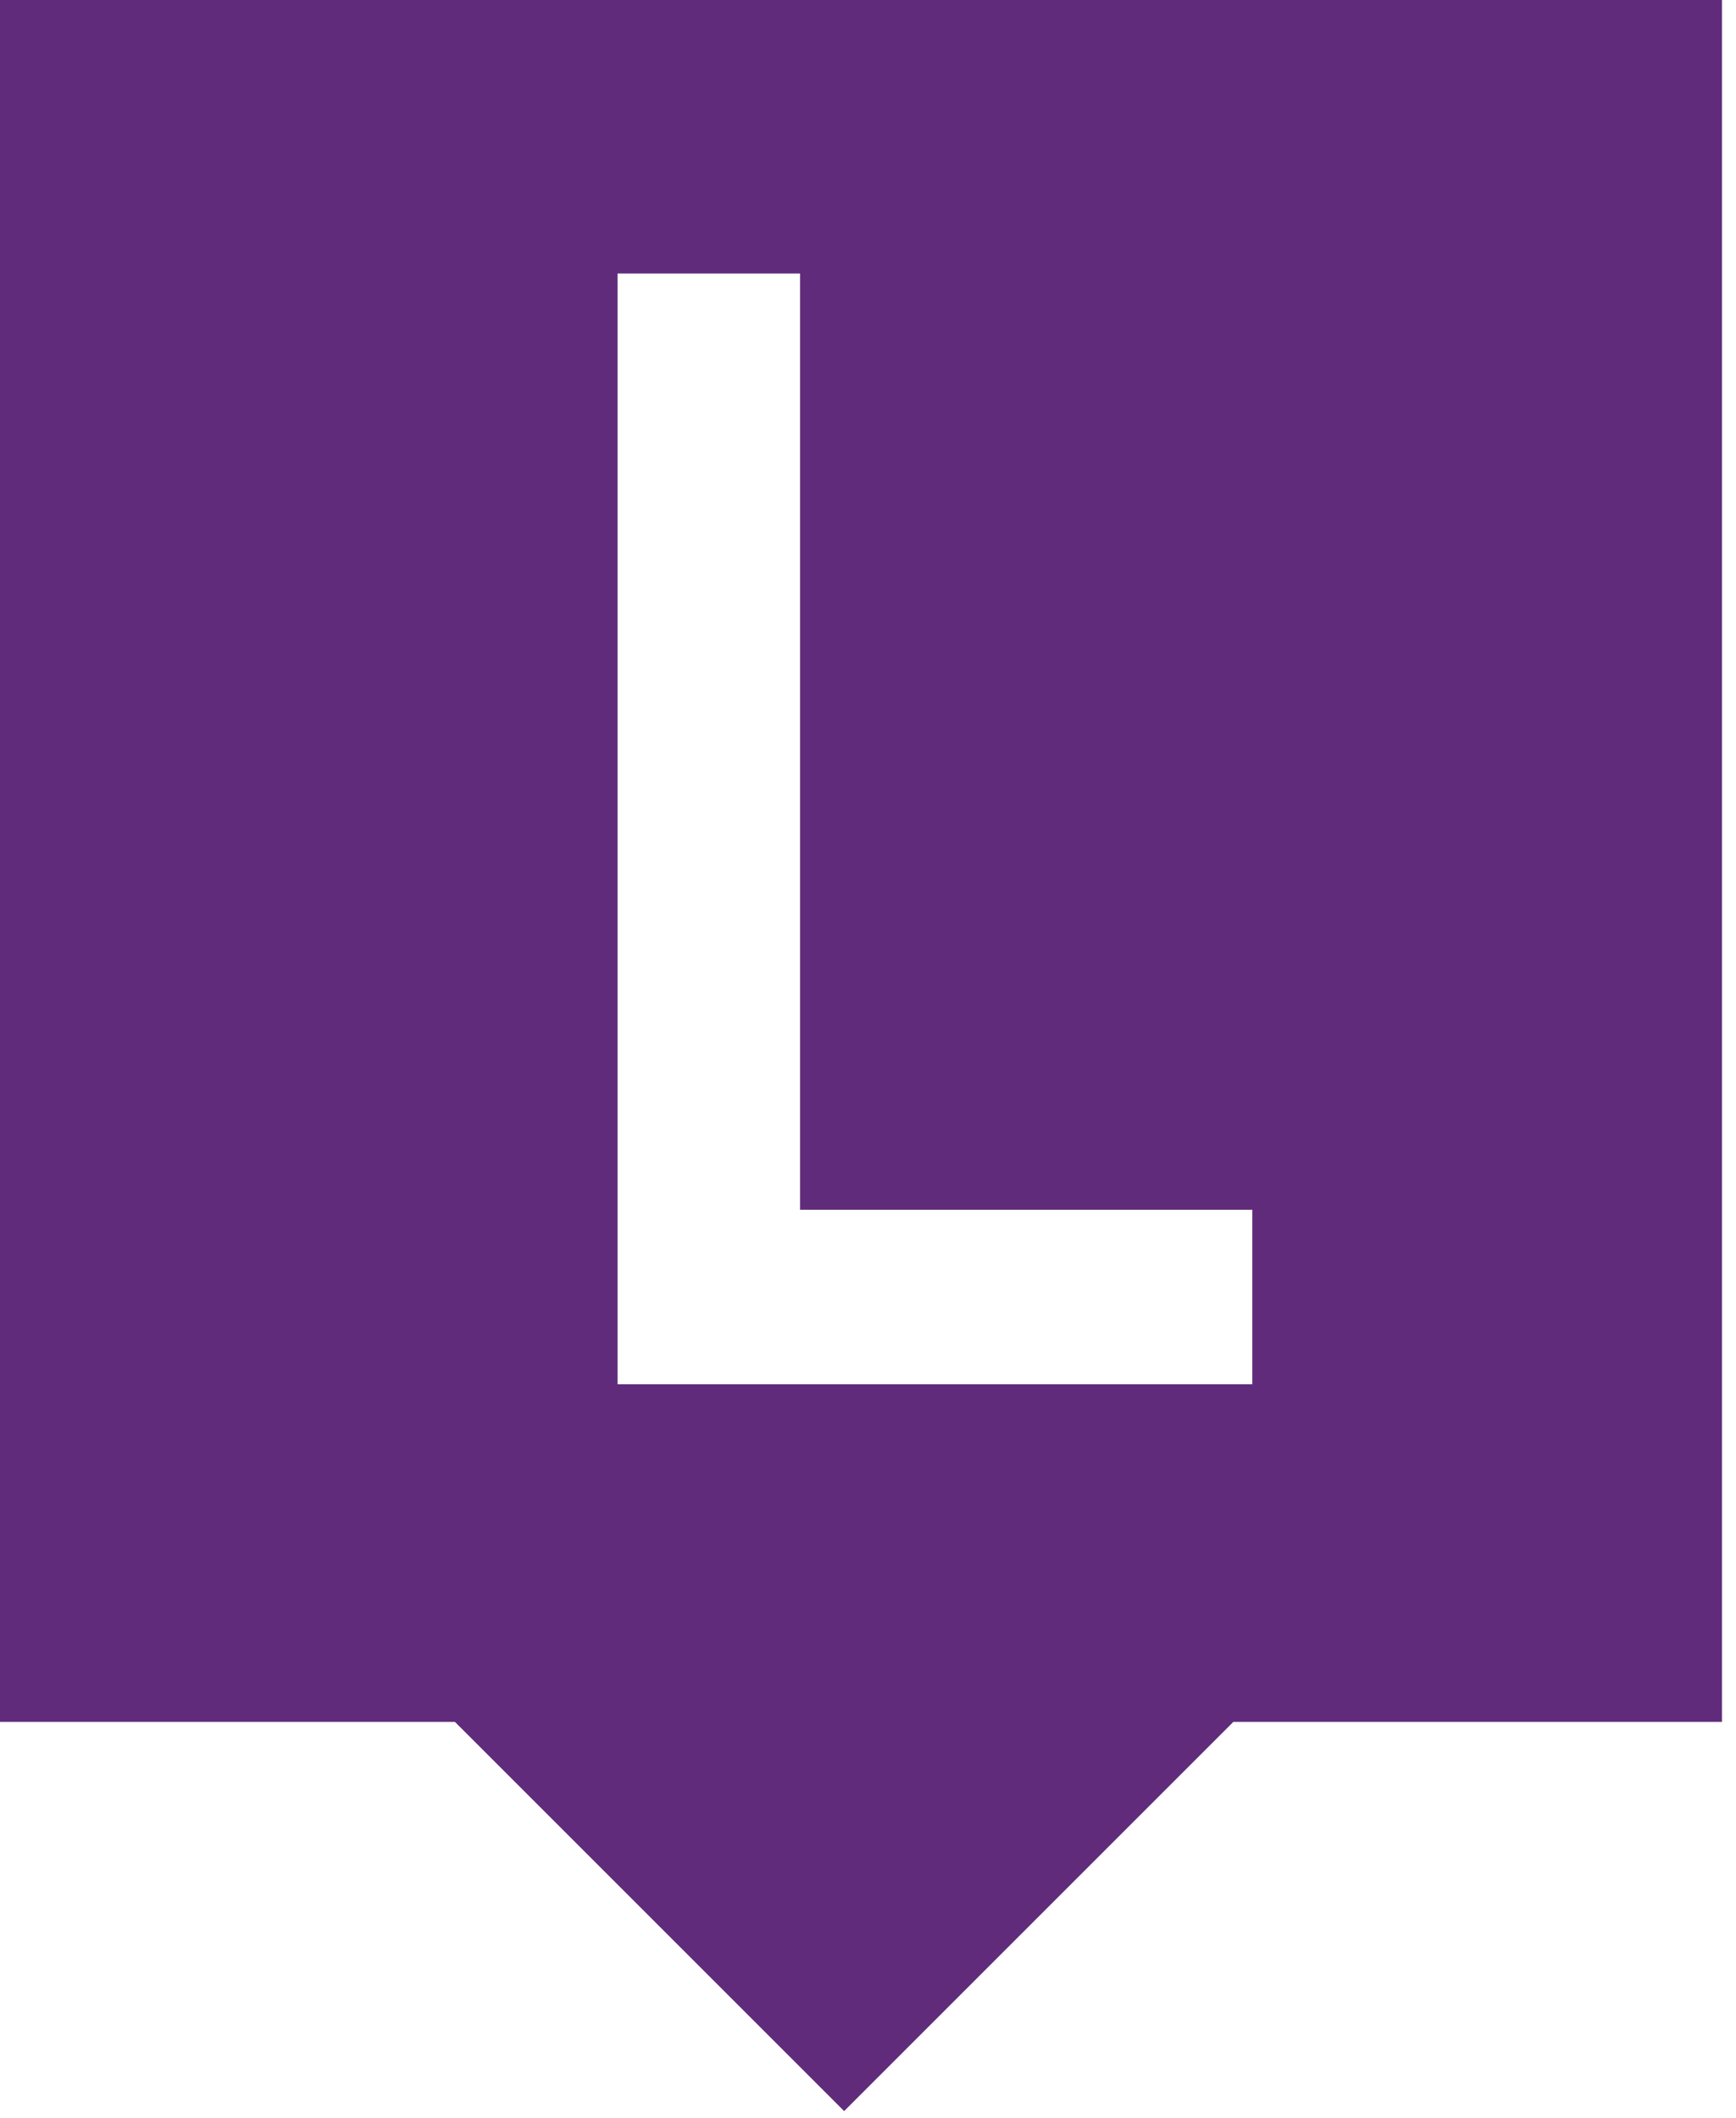
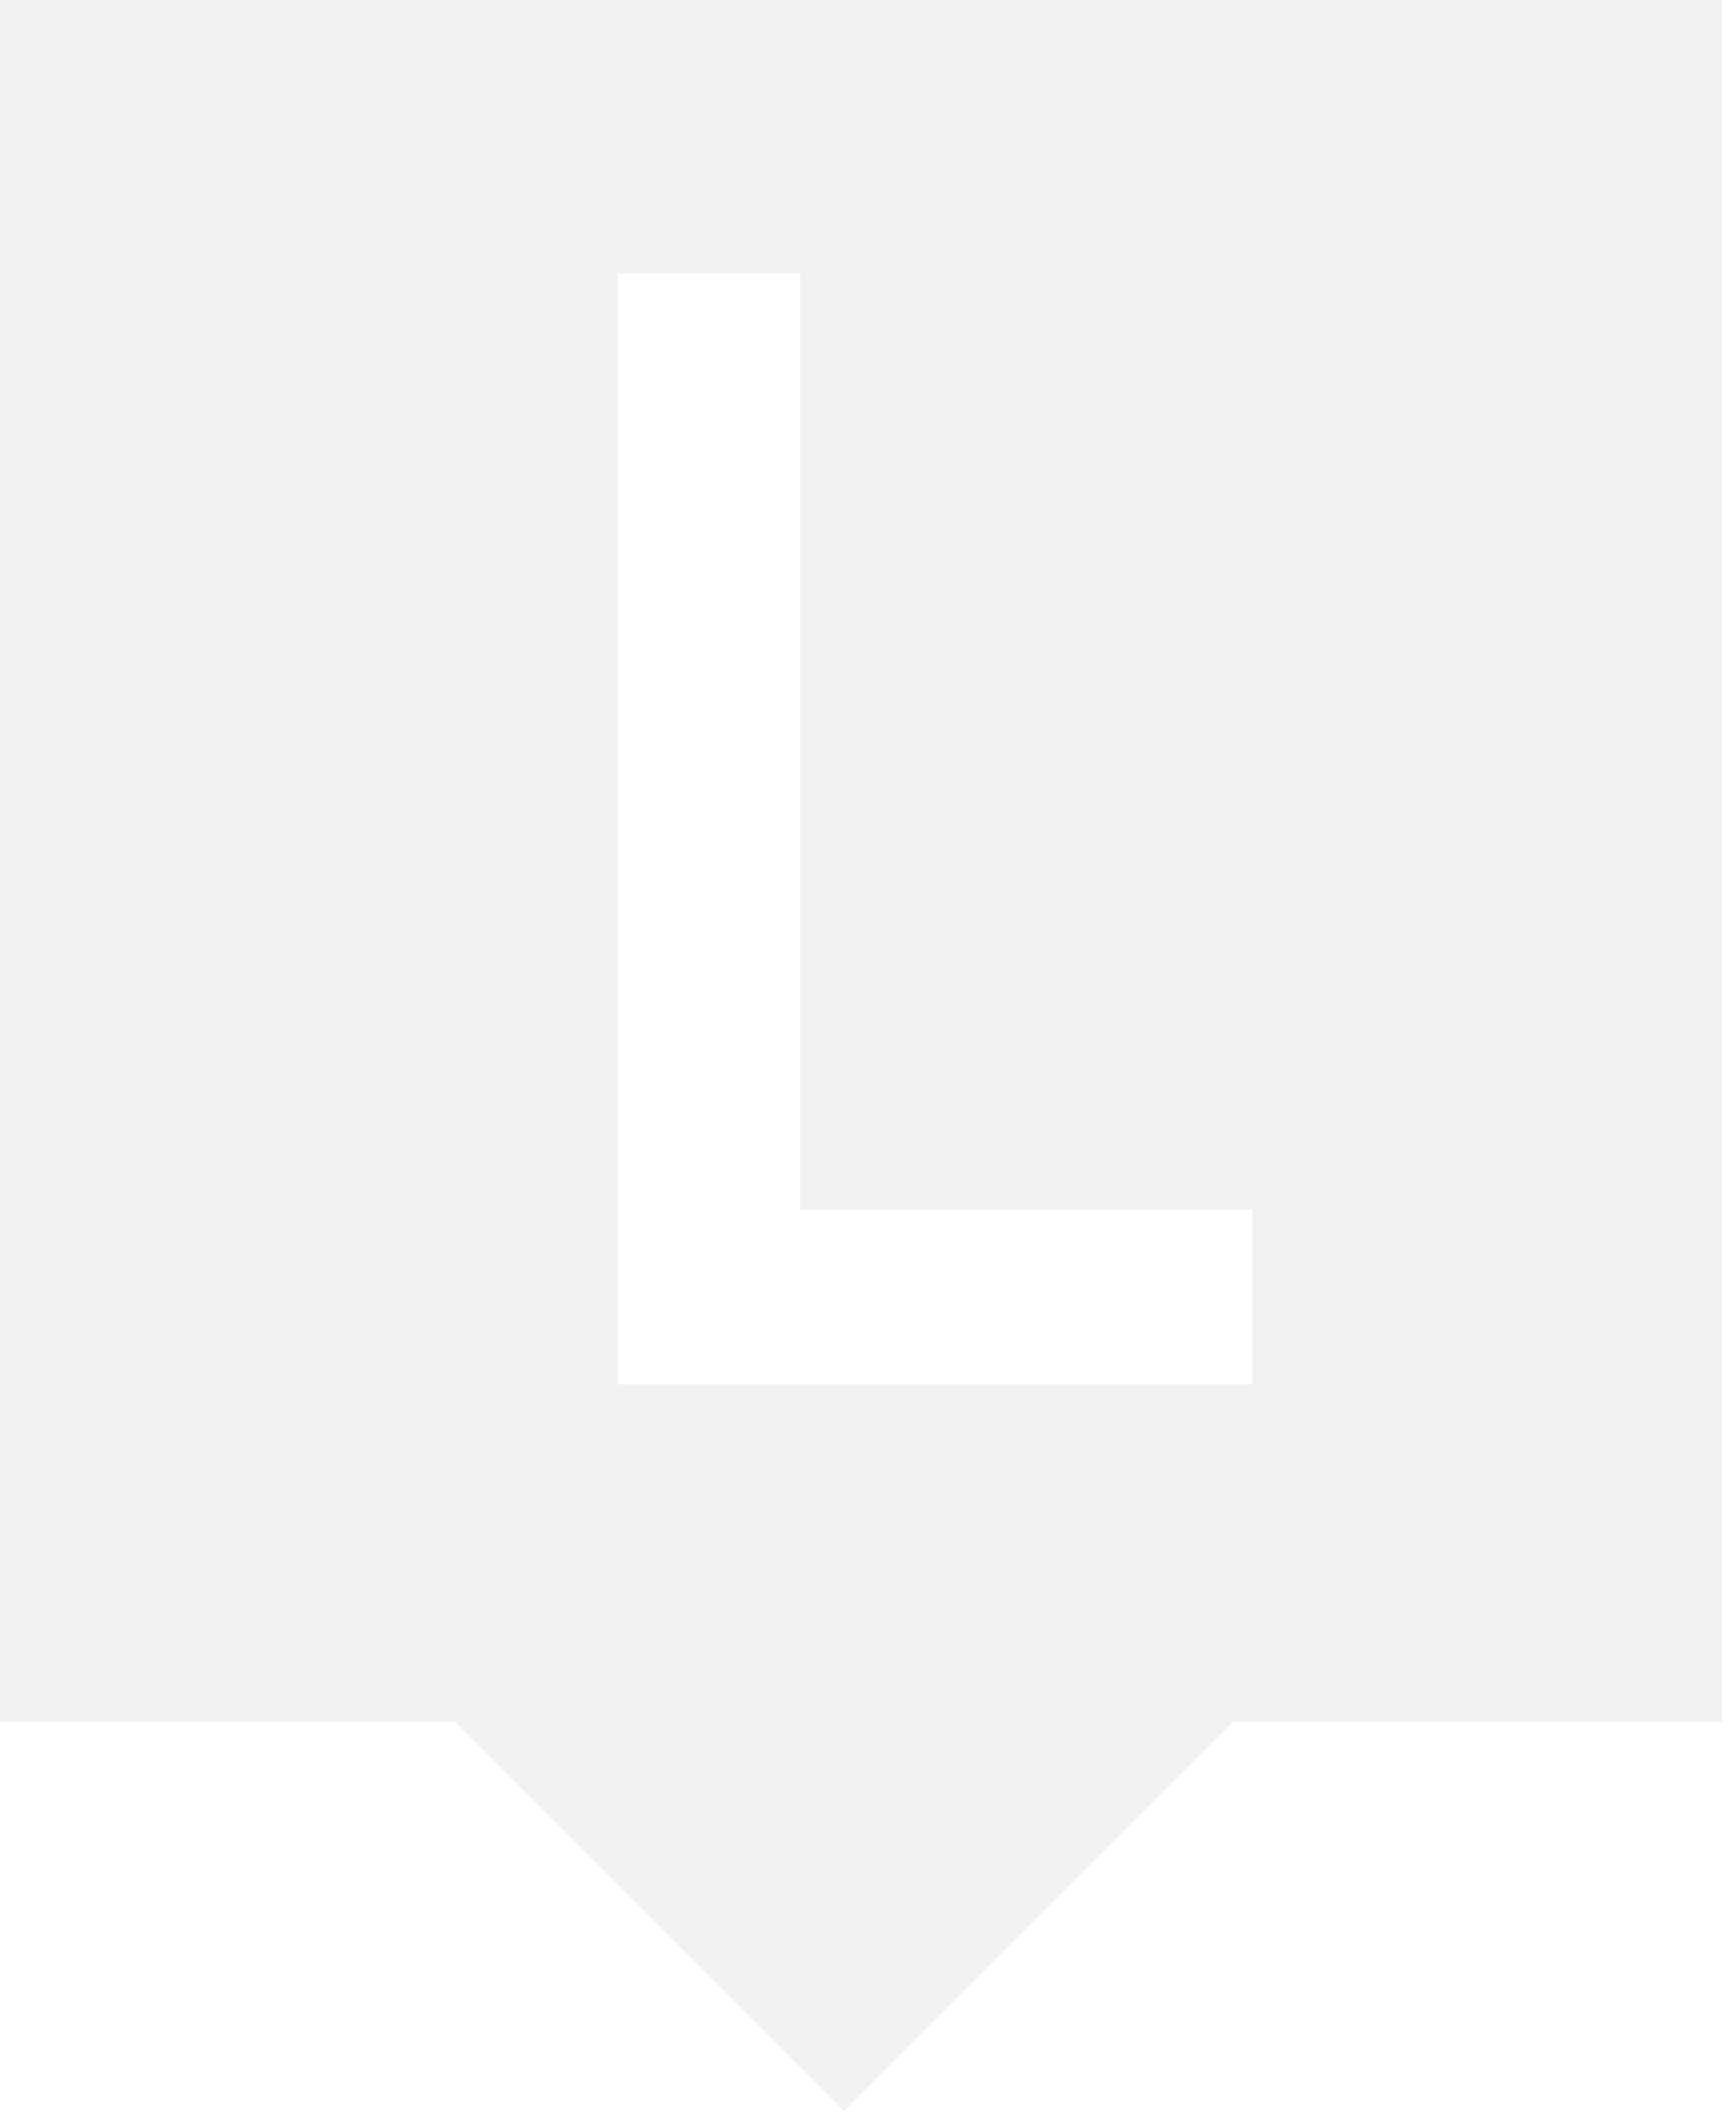
- <svg xmlns="http://www.w3.org/2000/svg" width="59" height="72" viewBox="0 0 59 72" fill="none">
-   <path fill-rule="evenodd" clip-rule="evenodd" d="M0 0H58.535V58.535H41.924L28.694 71.765L15.464 58.535H0V0ZM27.196 41.124H42.57V47.057H20.992V9.297H27.196V41.124Z" fill="#602B7A" />
+ <svg xmlns="http://www.w3.org/2000/svg" width="59" height="72" viewBox="0 0 59 72" fill="#f1f1f1">
+   <path fill-rule="evenodd" clip-rule="evenodd" d="M0 0H58.535V58.535H41.924L28.694 71.765L15.464 58.535H0V0ZM27.196 41.124H42.57V47.057H20.992V9.297H27.196V41.124Z" fill="#f1f1f1" />
</svg>
